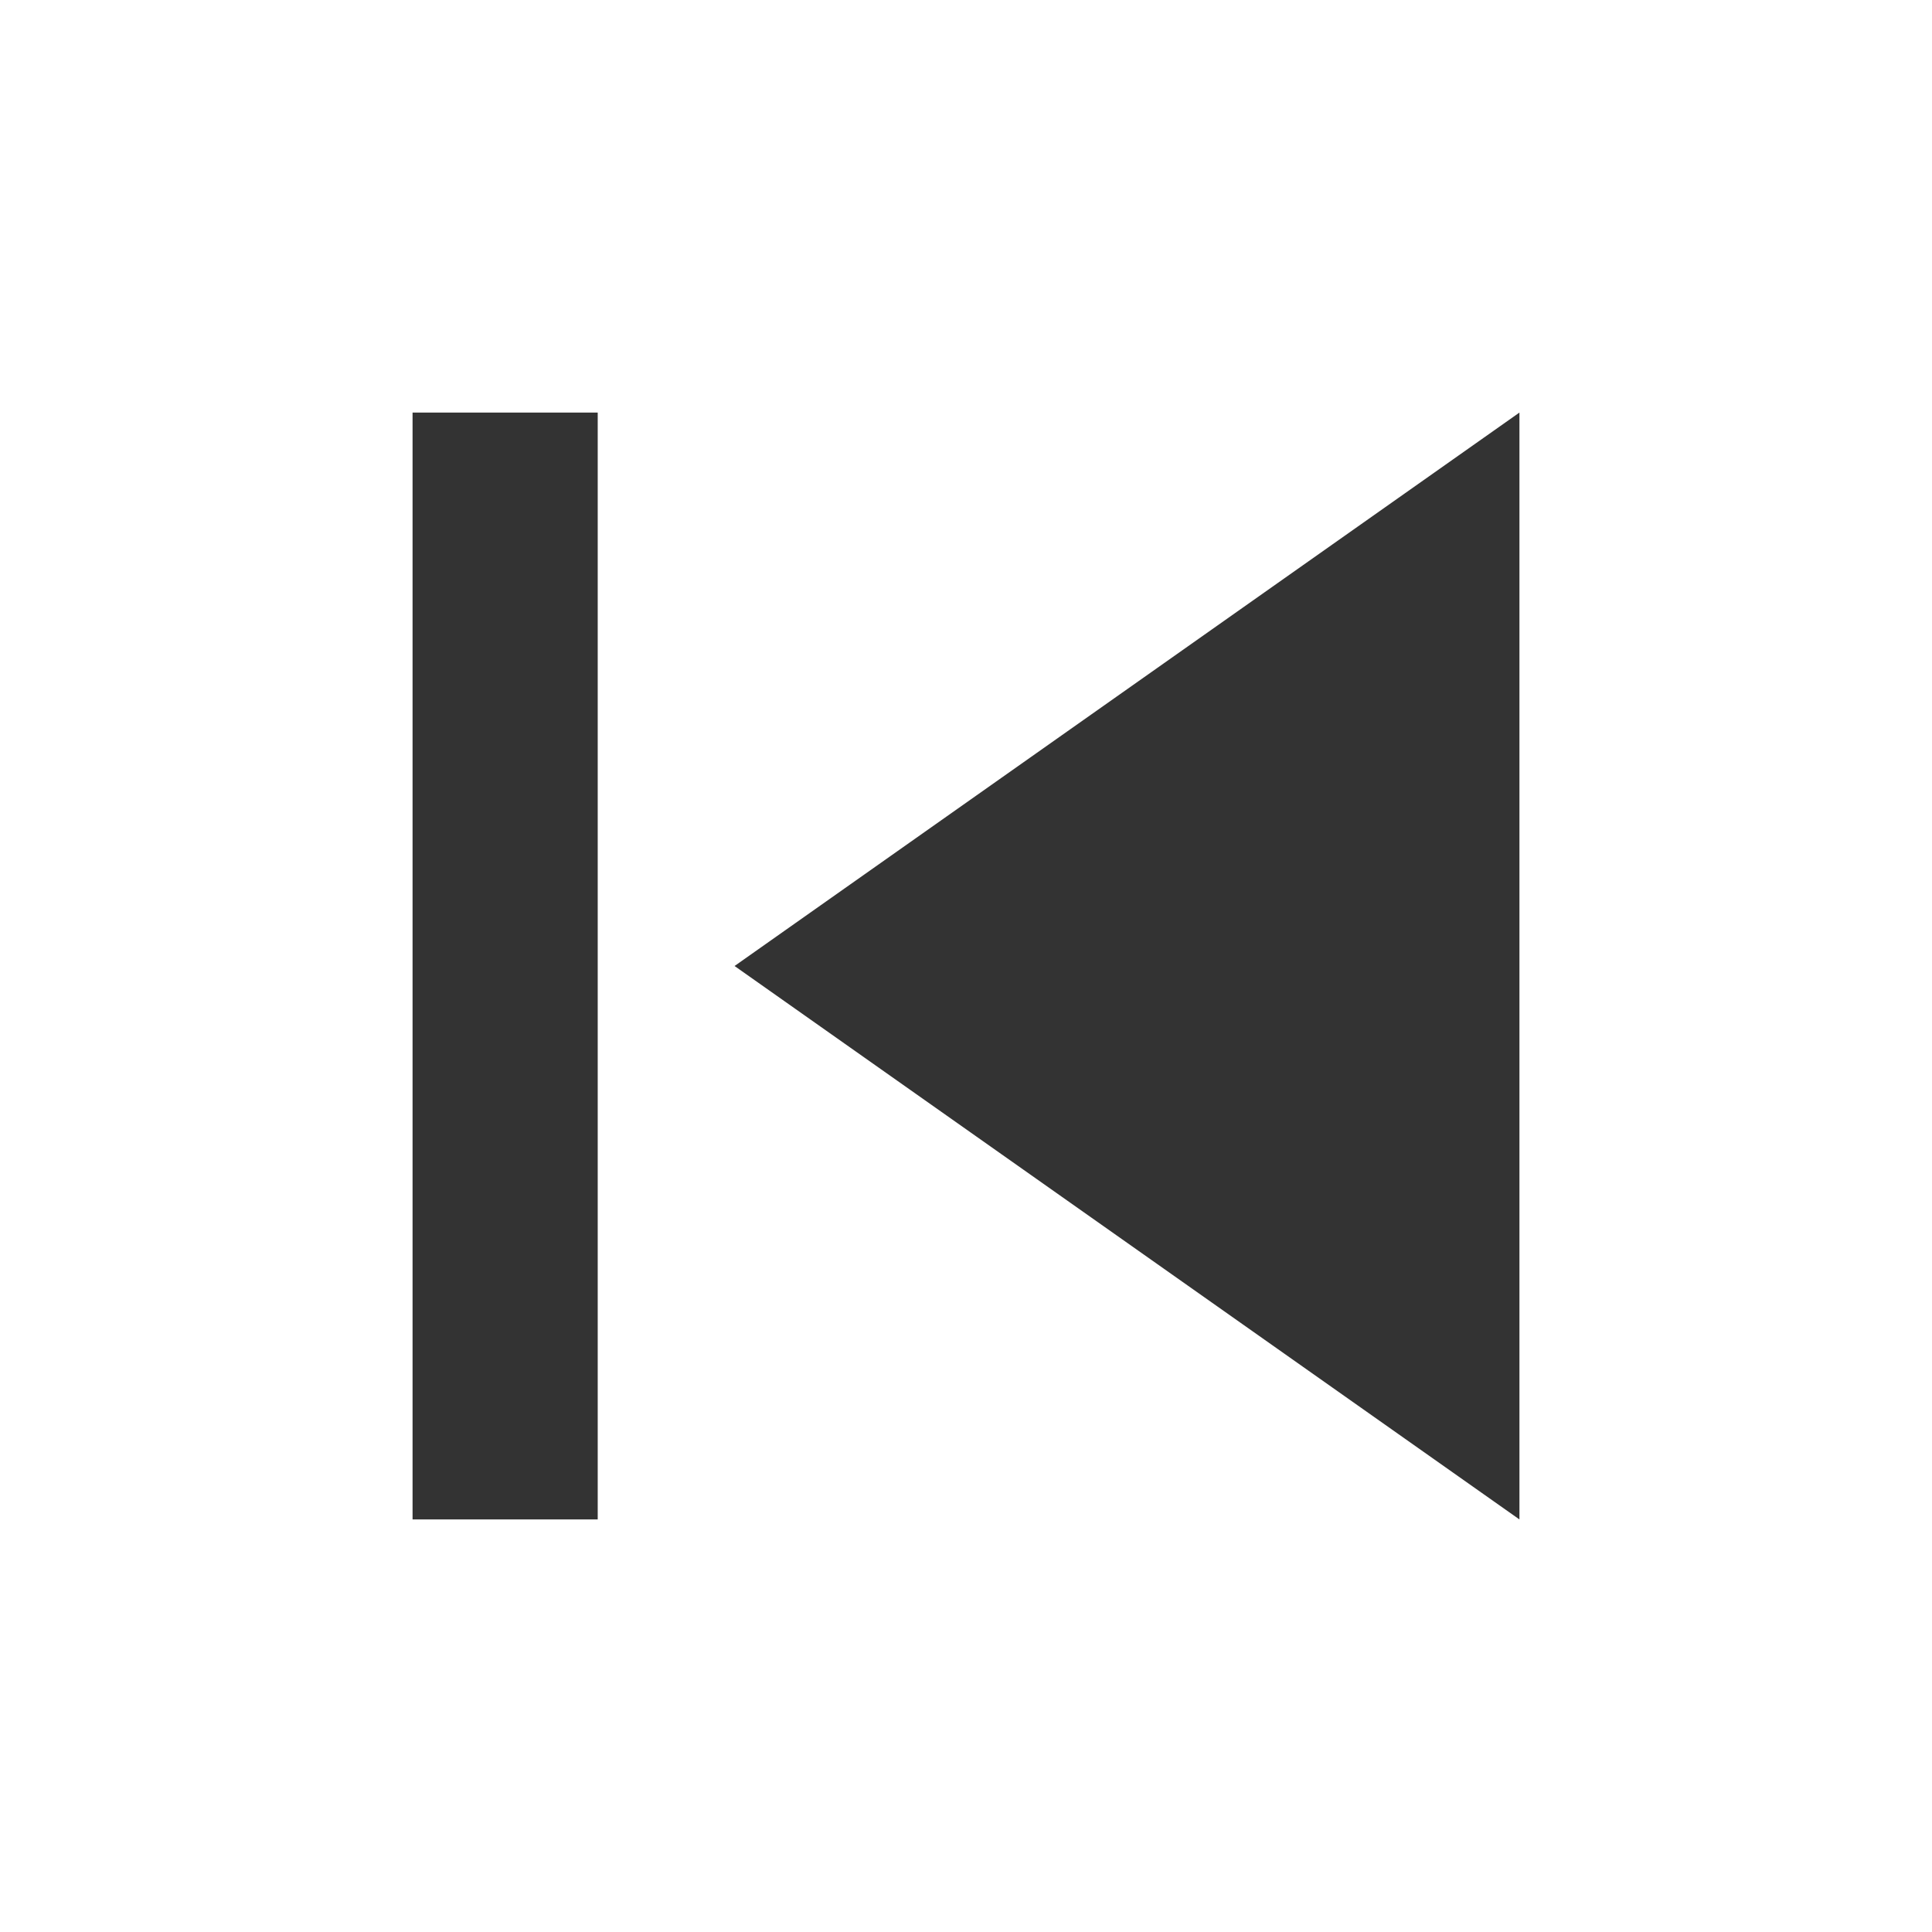
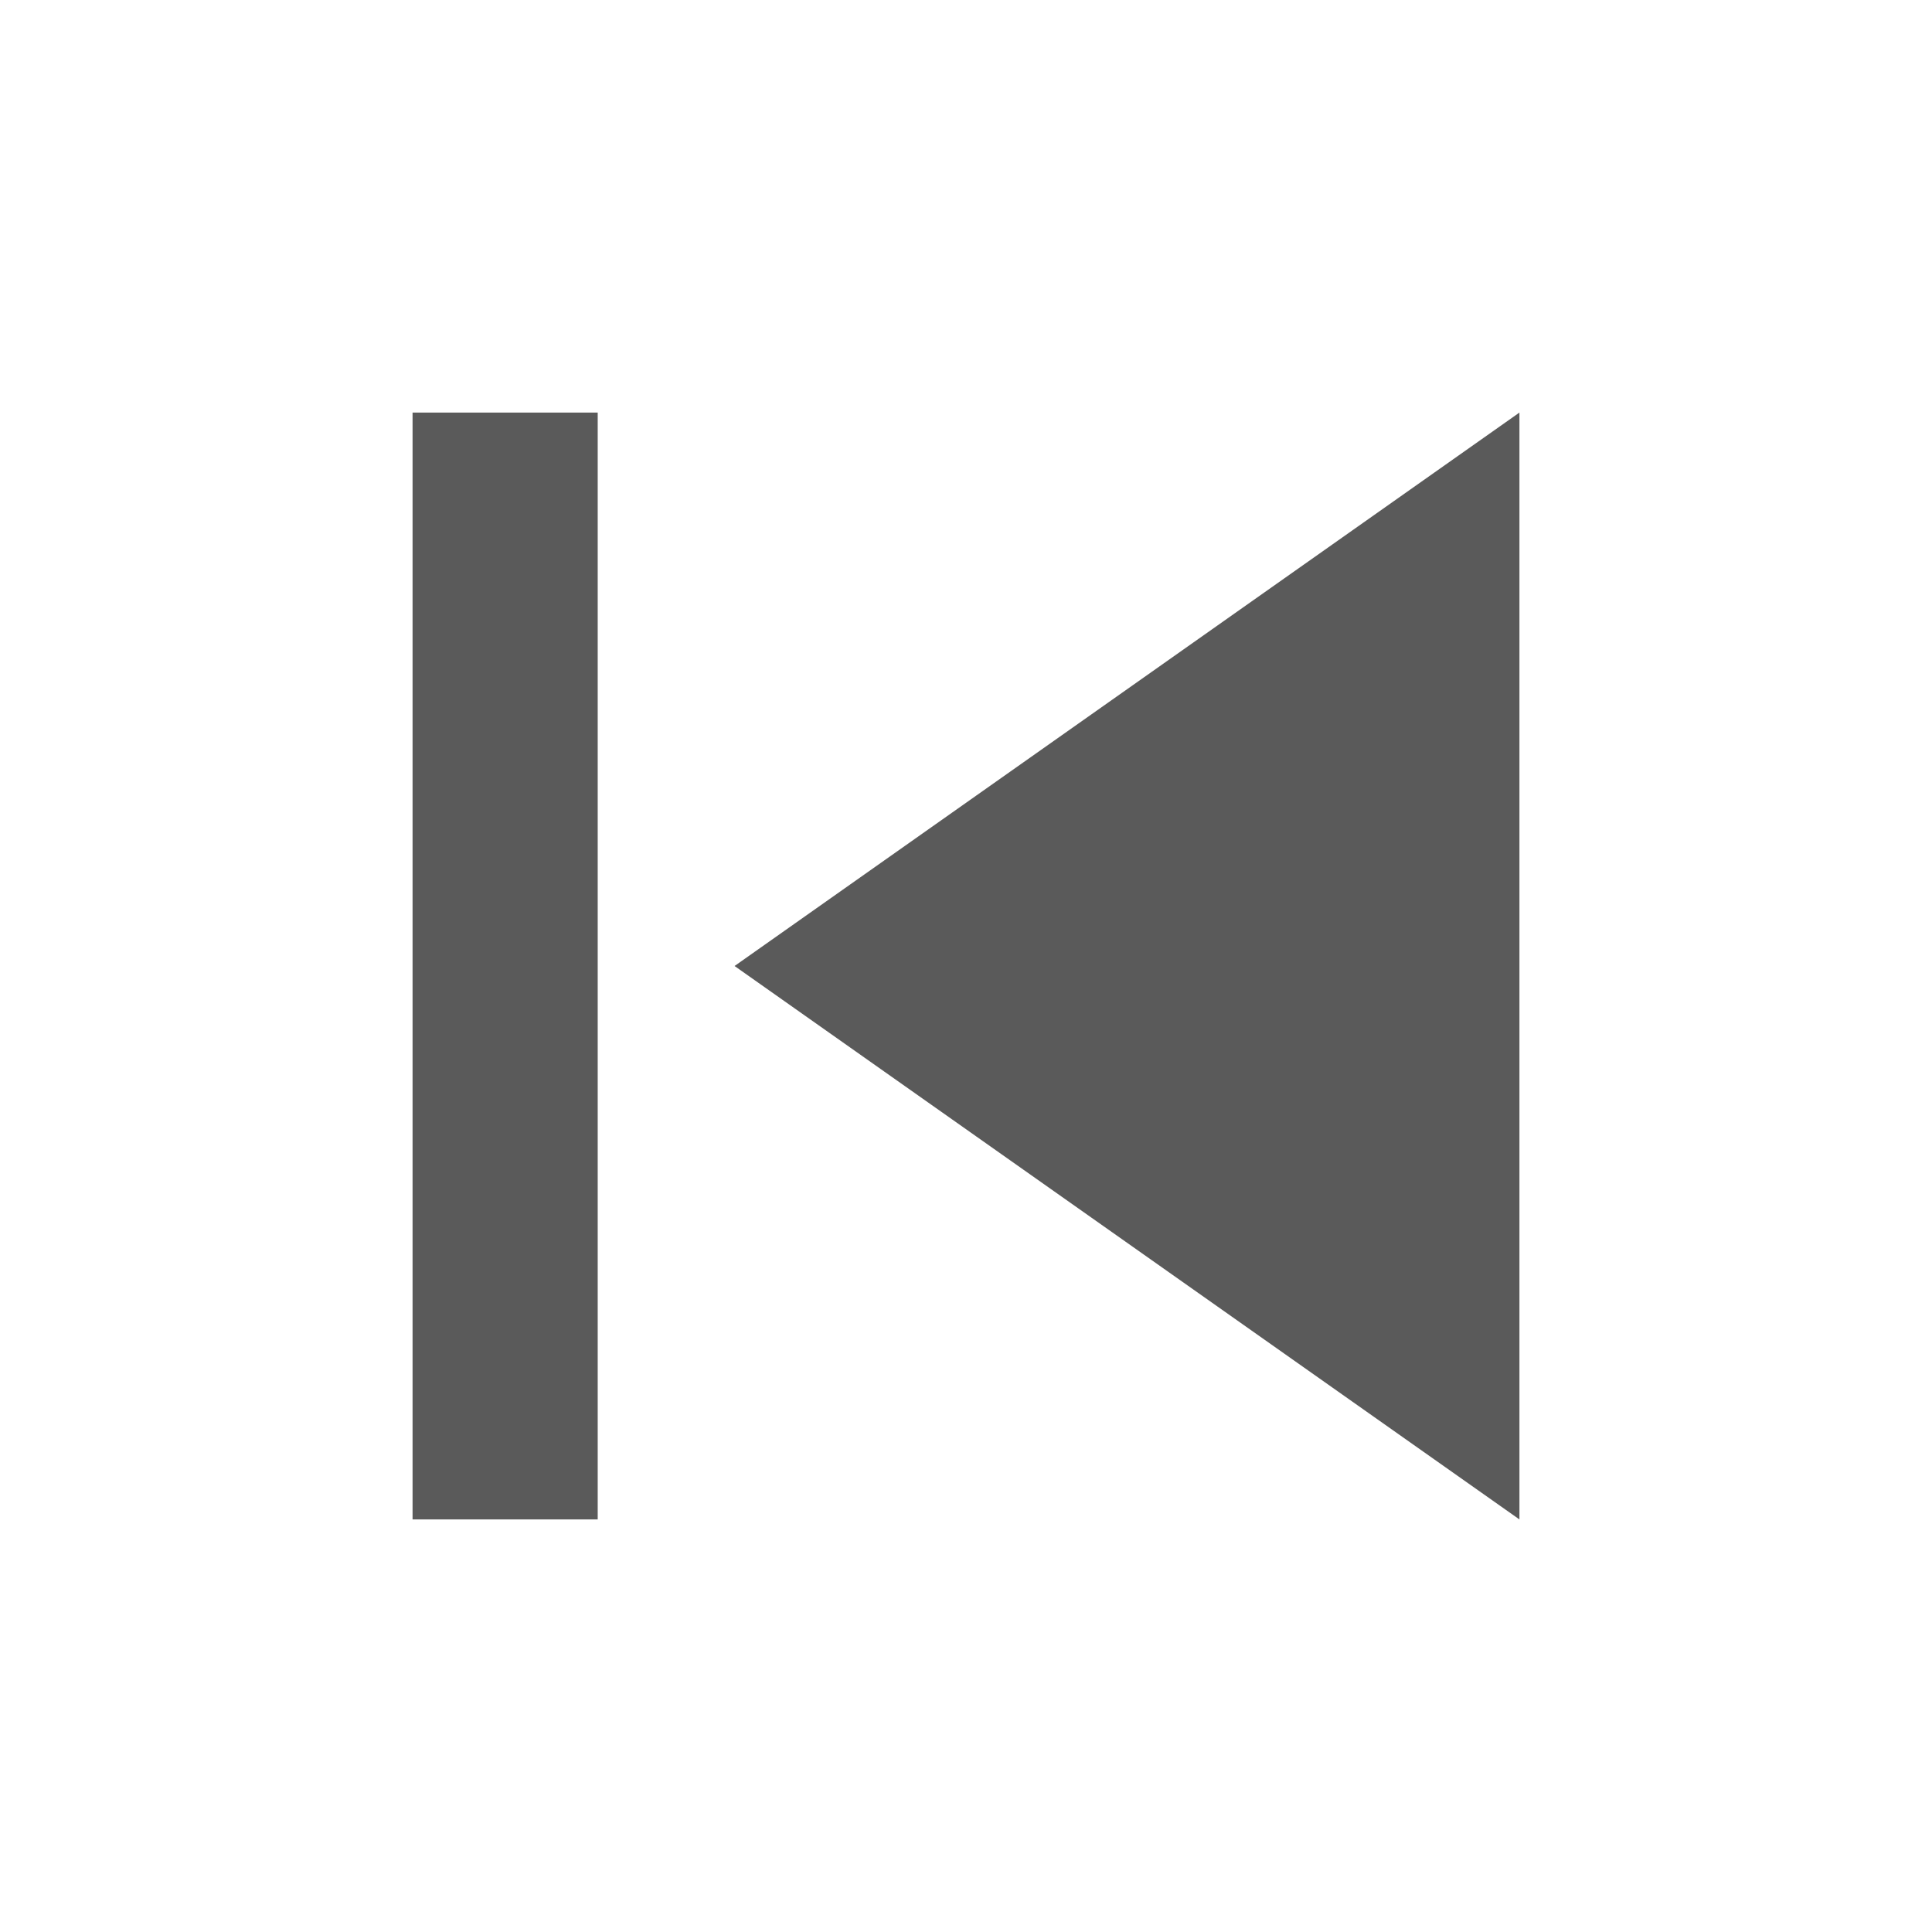
<svg xmlns="http://www.w3.org/2000/svg" version="1.1" id="Layer_1" x="0px" y="0px" viewBox="0 0 96 96" style="enable-background:new 0 0 96 96;" xml:space="preserve">
  <style type="text/css">
- 	.st0{fill:#333333;}
+ 	.st0{fill:#5a5a5a;}
</style>
  <g id="XMLID_2_">
    <path id="XMLID_6_" class="st0" d="M20.5,20.5h9.2v55h-9.2V20.5z M36.5,48l39,27.5v-55L36.5,48z" />
  </g>
</svg>
